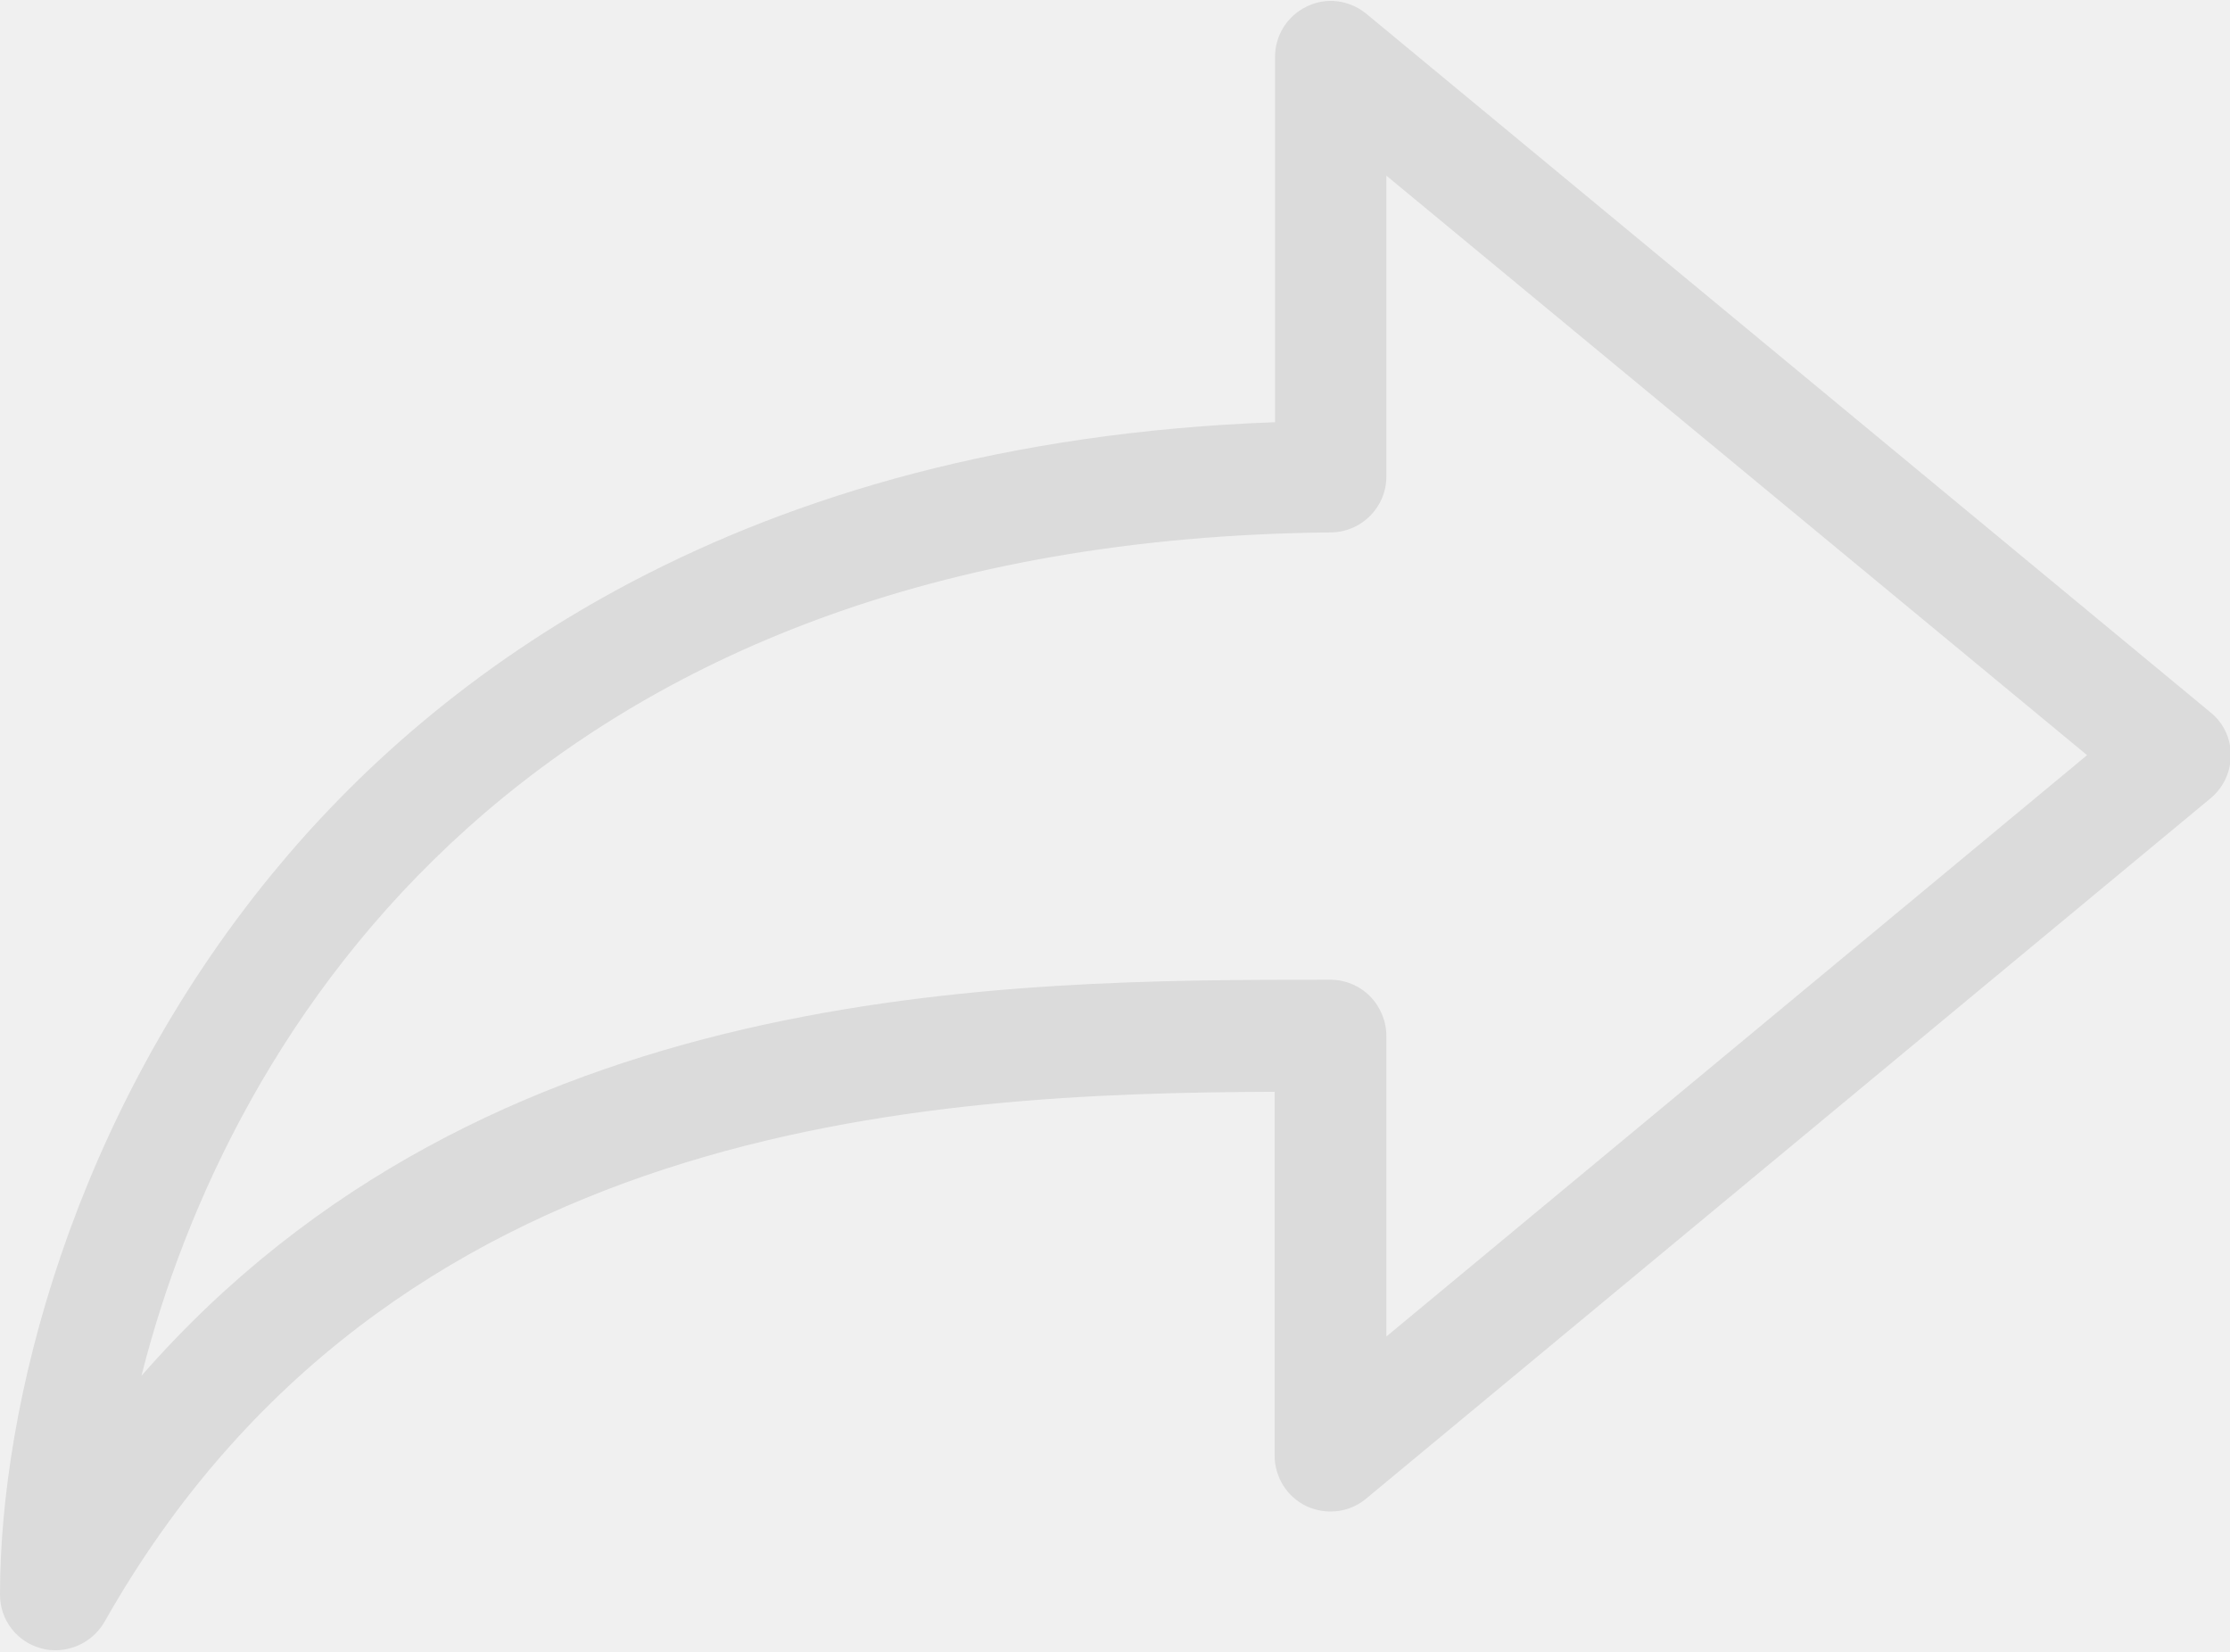
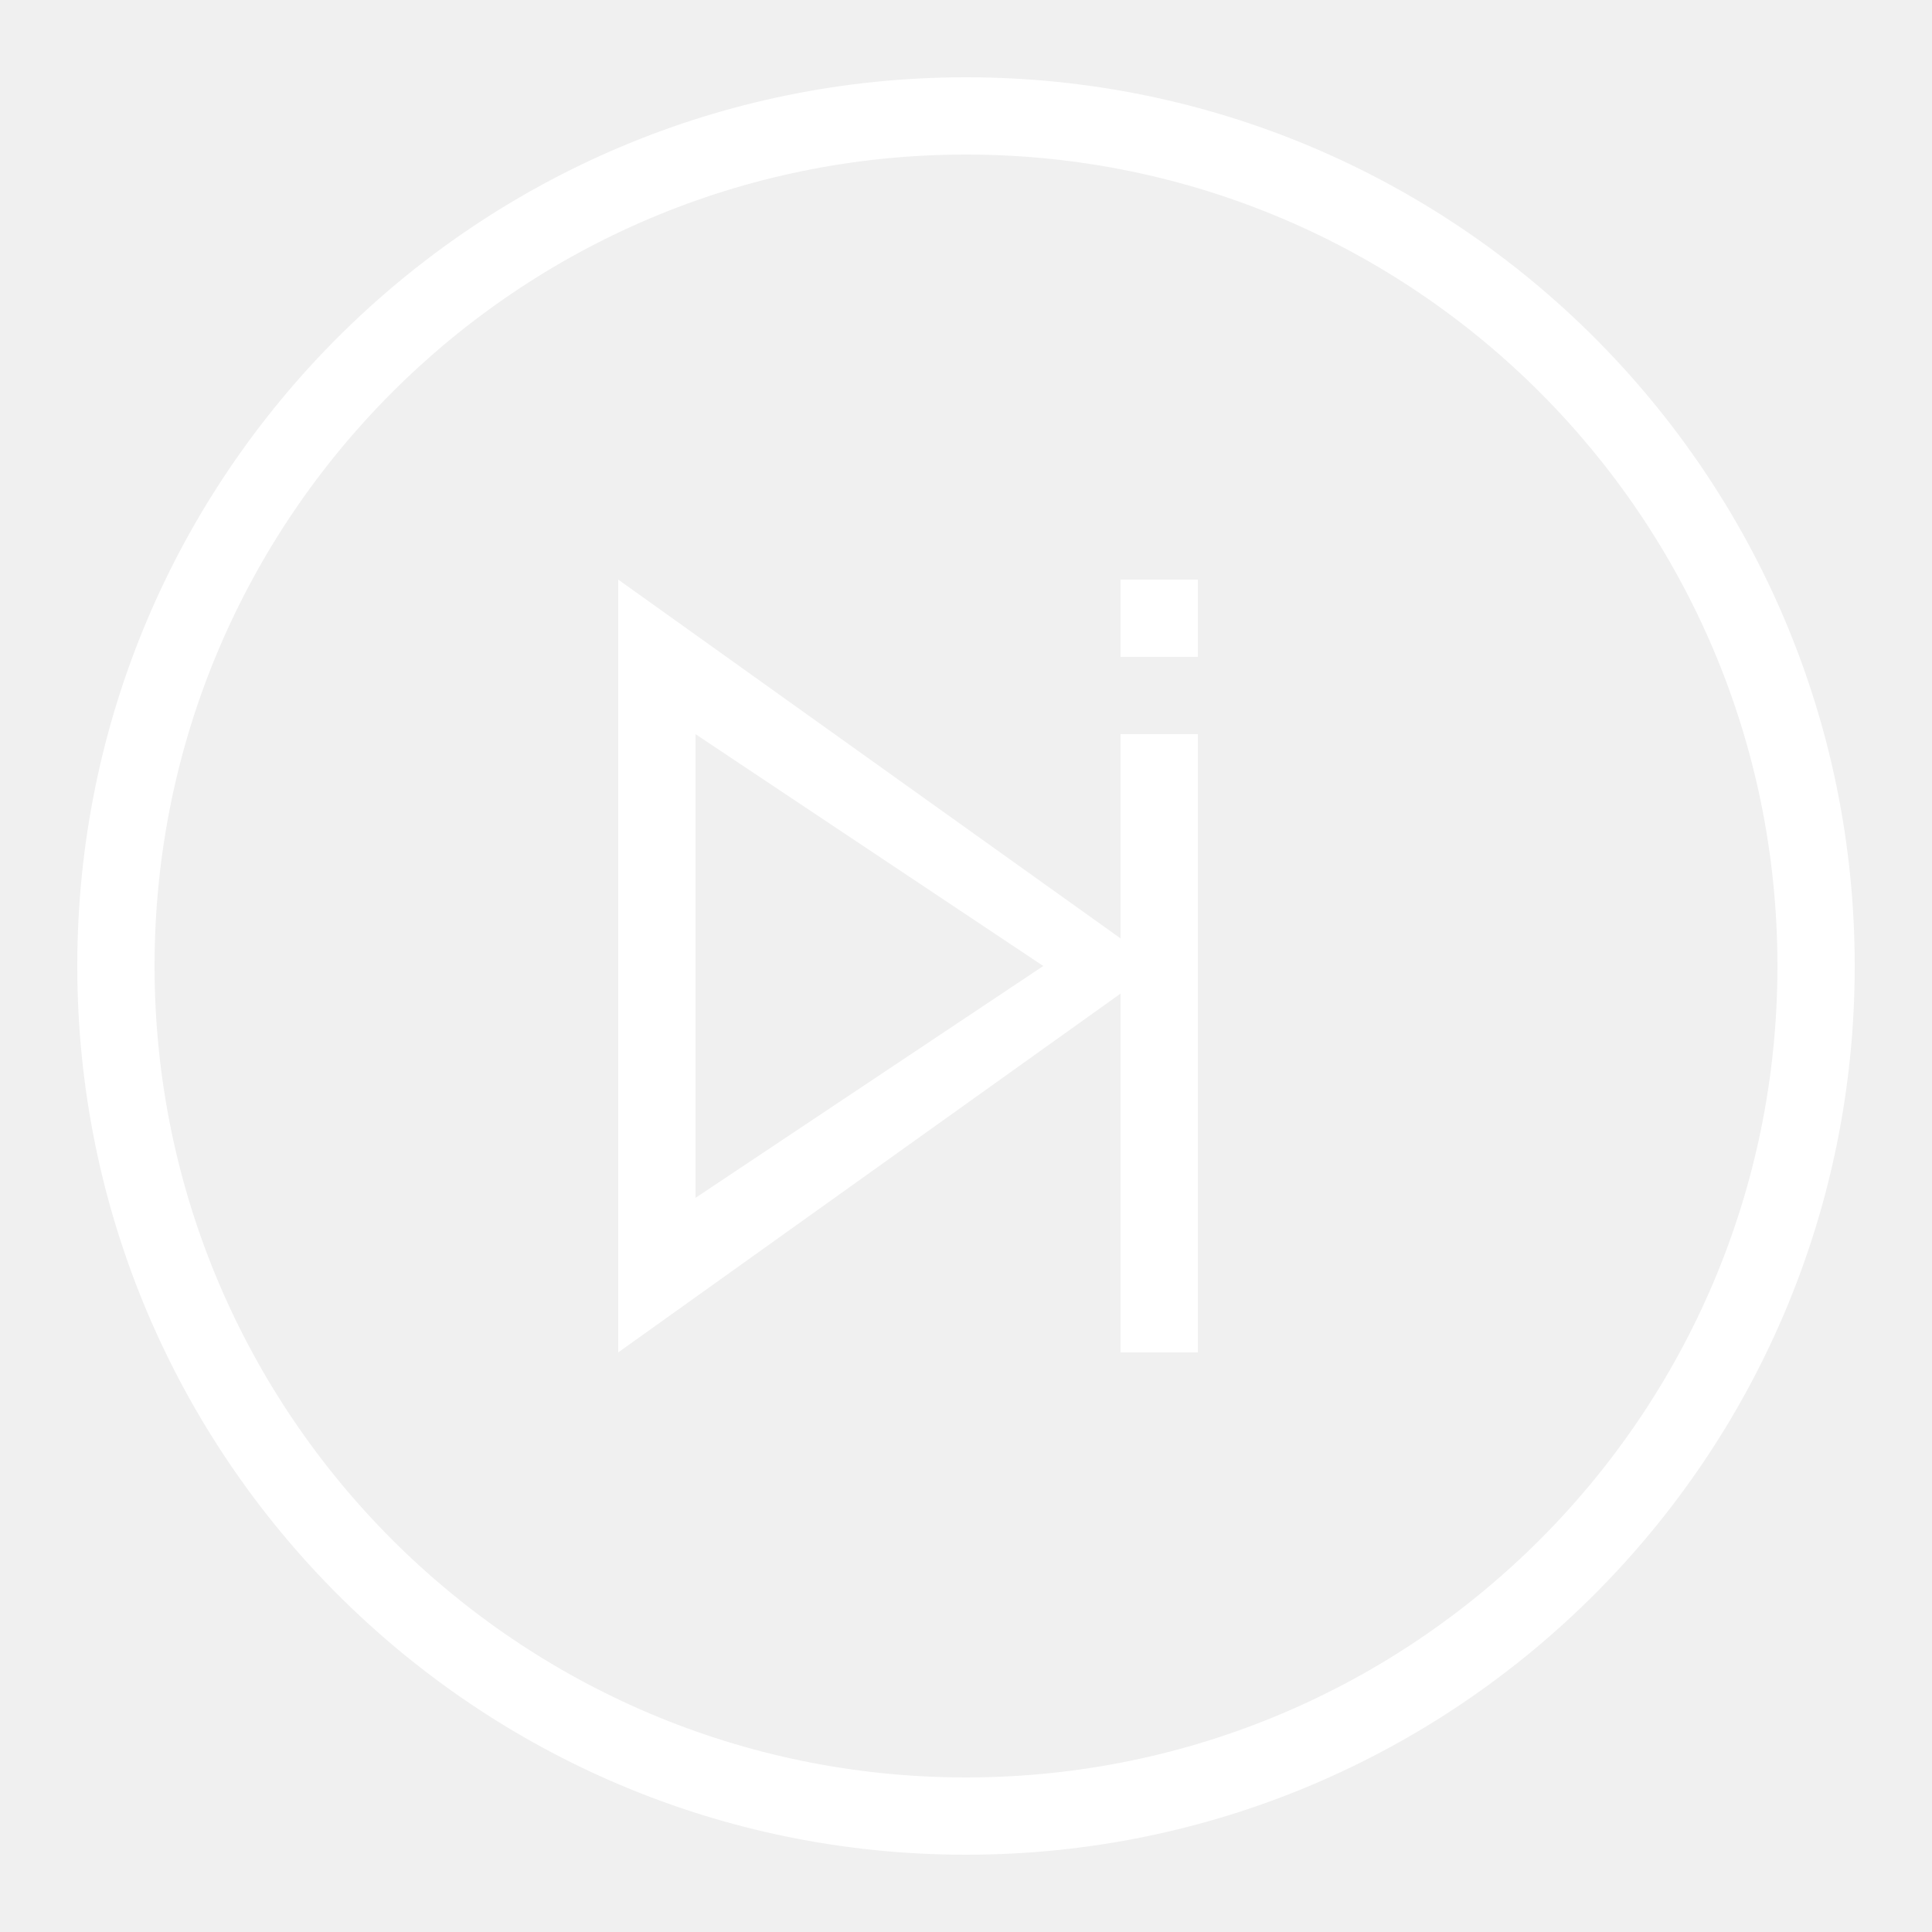
- <svg xmlns="http://www.w3.org/2000/svg" t="1579573868125" class="icon" viewBox="0 0 1383 1024" version="1.1" p-id="2896" data-spm-anchor-id="a313x.7781069.0.i3" width="270.117" height="200">
+ <svg xmlns="http://www.w3.org/2000/svg" t="1585377767646" class="icon" viewBox="0 0 1024 1024" version="1.1" p-id="1821" width="64" height="64">
  <defs>
    <style type="text/css" />
  </defs>
-   <path d="M168.906 541.794C44.425 693.553 0.001 872.263 0.001 988.835a34.315 34.315 0 0 0 25.742 33.476c2.832 0.85 5.948 1.133 8.78 1.133a35.252 35.252 0 0 0 30.262-17.582c176.259-311.449 508.699-327.909 725.7-328.769v225.52c0 13.334 7.636 25.818 19.805 31.483s26.591 3.976 36.777-4.543l523.983-434.557A34.674 34.674 0 0 0 1383.49 468.327c0-10.491-4.532-20.131-12.735-26.657L847.35 8.519c-10.458-8.497-24.62-10.491-36.777-4.532a34.467 34.467 0 0 0-19.805 31.483v226.369c-333.279 12.19-521.706 157.707-621.862 279.966z m656.667-211.609a34.707 34.707 0 0 0 34.228-34.881V108.936l434.568 359.391-434.568 360.535V642.495a35.295 35.295 0 0 0-10.186-24.674 34.62 34.62 0 0 0-24.62-10.218c-201.717 0-522.556 0-737.28 245.651 54.032-213.874 239.91-518.242 737.846-523.068z" fill="#dbdbdb" p-id="2897" data-spm-anchor-id="a313x.7781069.0.i4" class="selected" />
+   <path d="M40.96 512A471.04 471.04 0 1 0 512 40.96 471.04 471.04 0 0 0 40.96 512z m40.96 0a430.08 430.08 0 1 1 430.08 430.08A430.08 430.08 0 0 1 81.92 512z" p-id="1822" fill="#ffffff" />
+   <path d="M593.92 389.12h40.96v327.68h-40.96zM593.92 307.2h40.96v40.96h-40.96z" p-id="1823" fill="#ffffff" />
+   <path d="M327.68 307.2v409.6l286.72-204.8z m40.96 327.68V389.12l184.32 122.88z" p-id="1824" fill="#ffffff" />
</svg>
